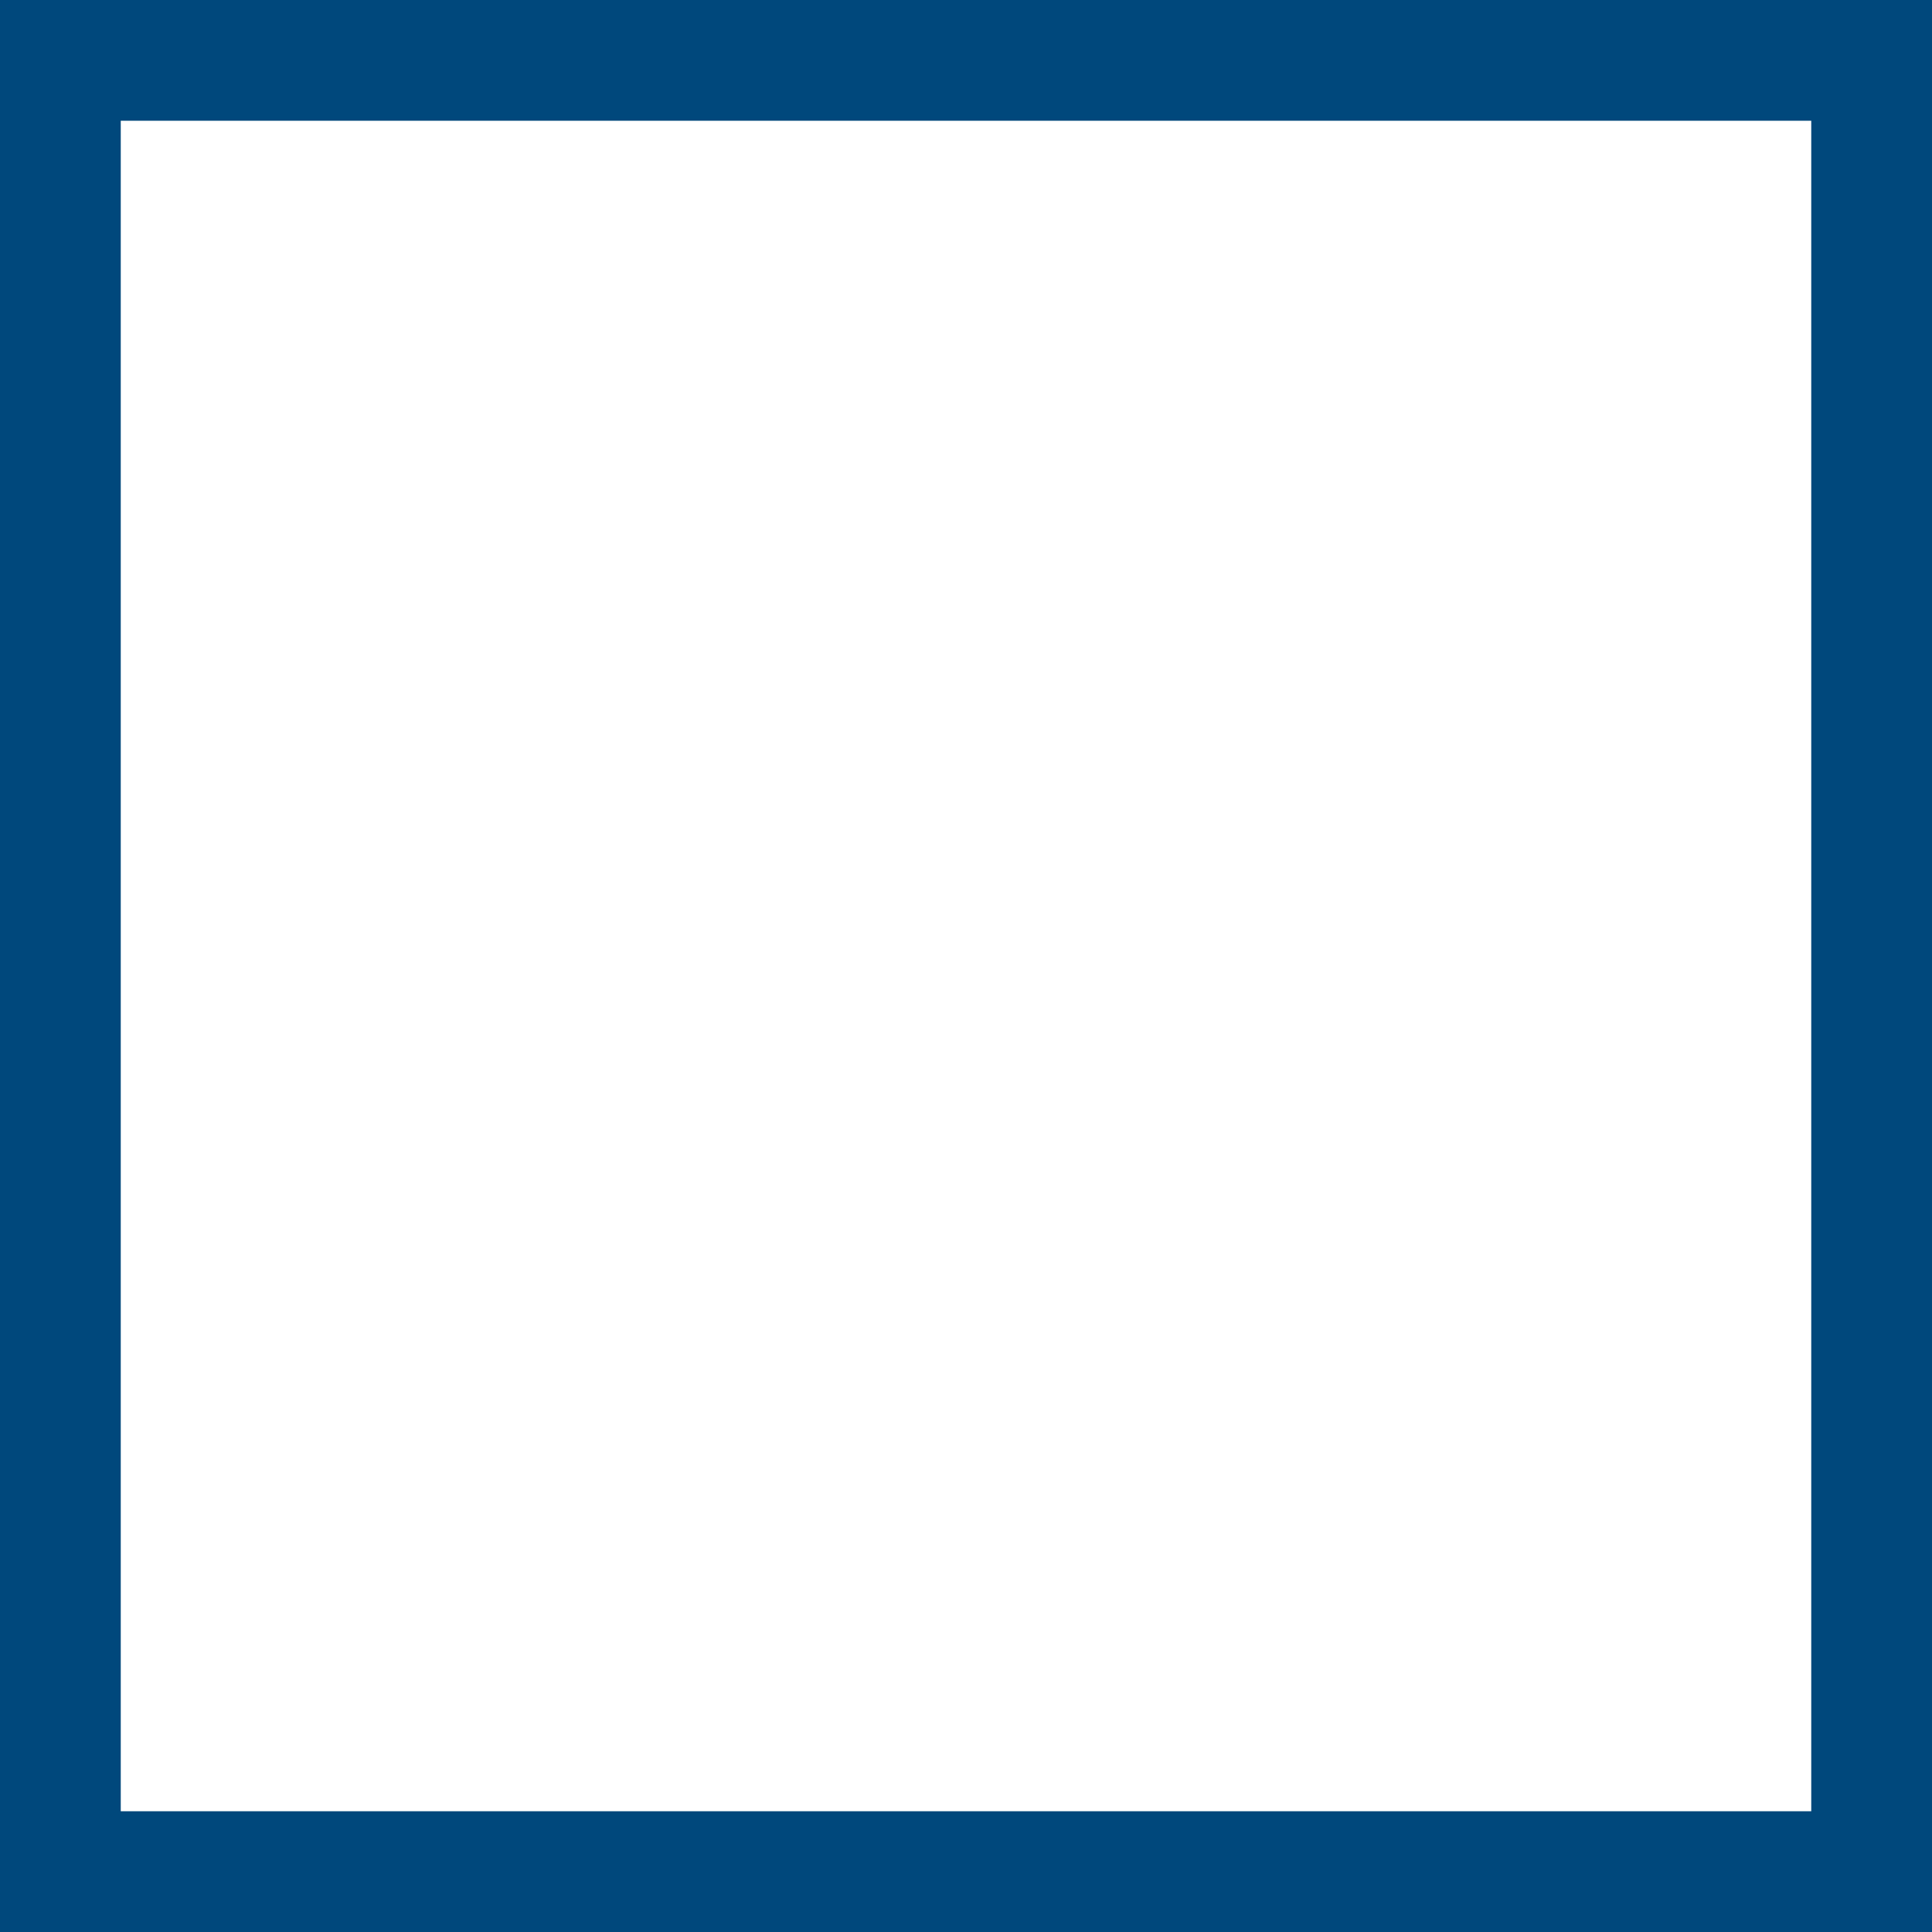
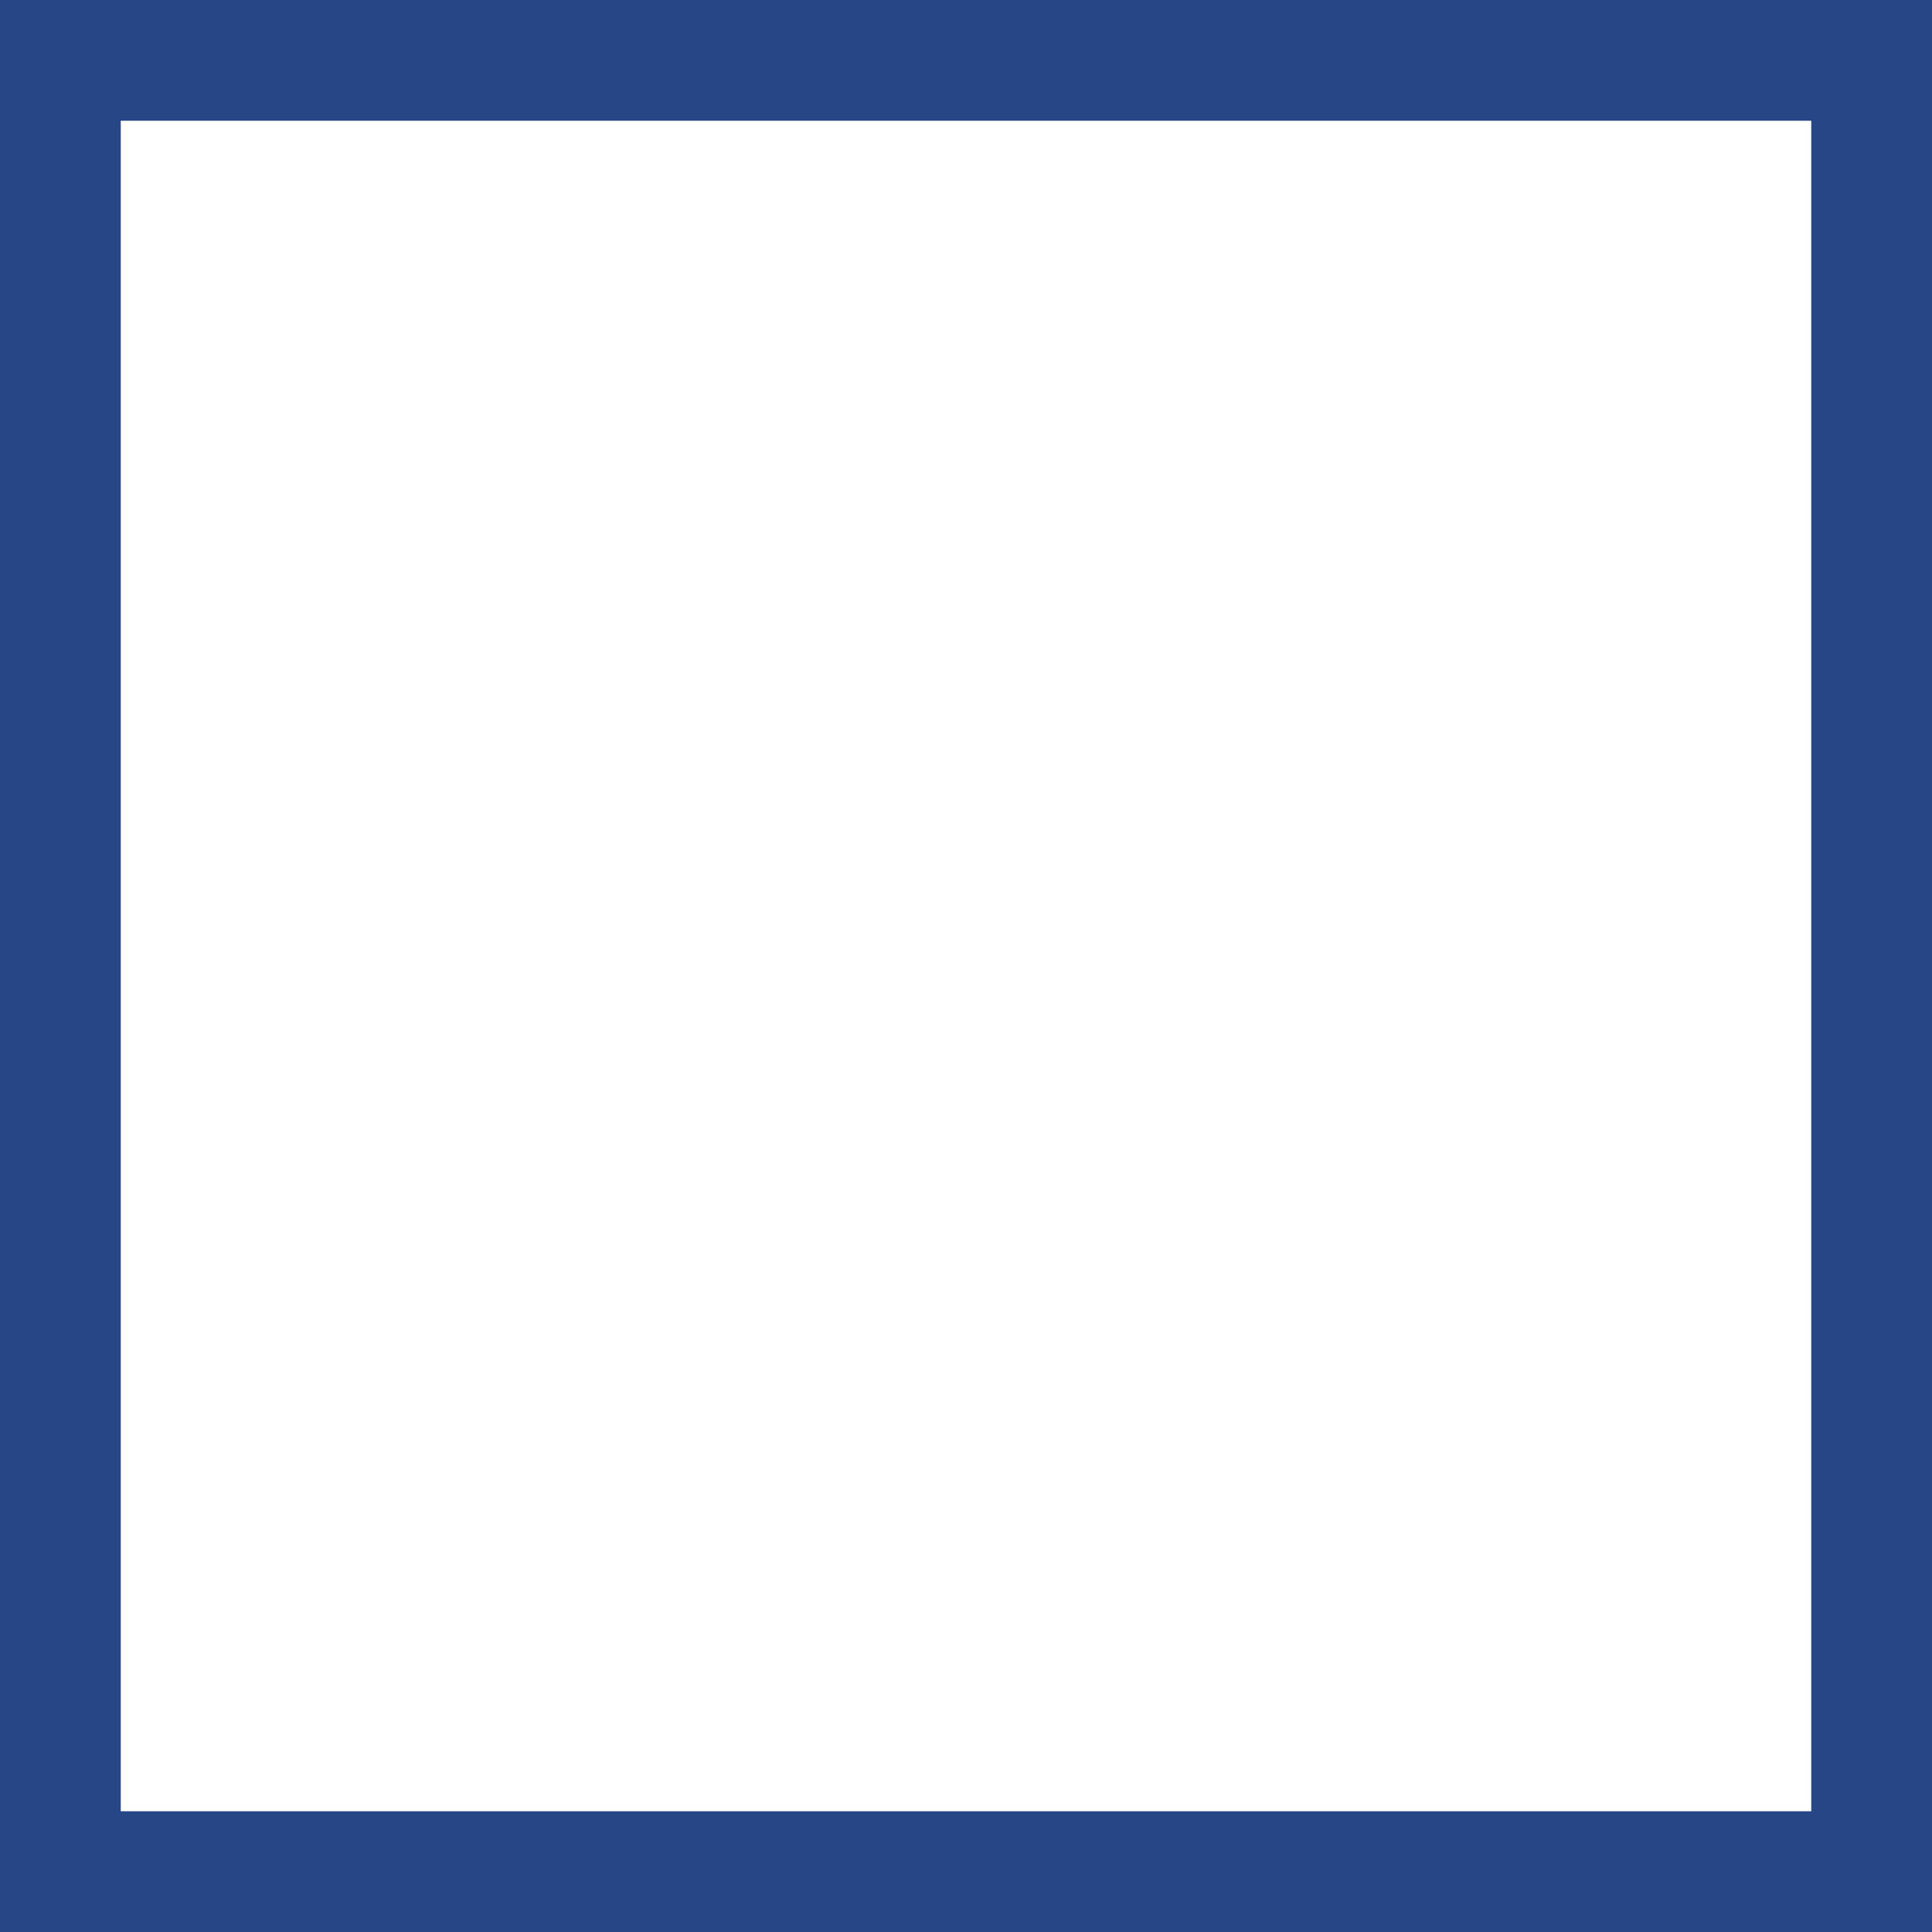
<svg xmlns="http://www.w3.org/2000/svg" width="16px" height="16px" viewBox="0 0 16 16" version="1.1">
  <g id="form/check-default" stroke="none" stroke-width="1" fill="none" fill-rule="evenodd">
-     <rect id="Rectangle-8" stroke="#00487c" x="0.5" y="0.5" width="15" height="15" />
+     <rect id="Rectangle-8" stroke="#274686" x="0.5" y="0.5" width="15" height="15" />
  </g>
</svg>
